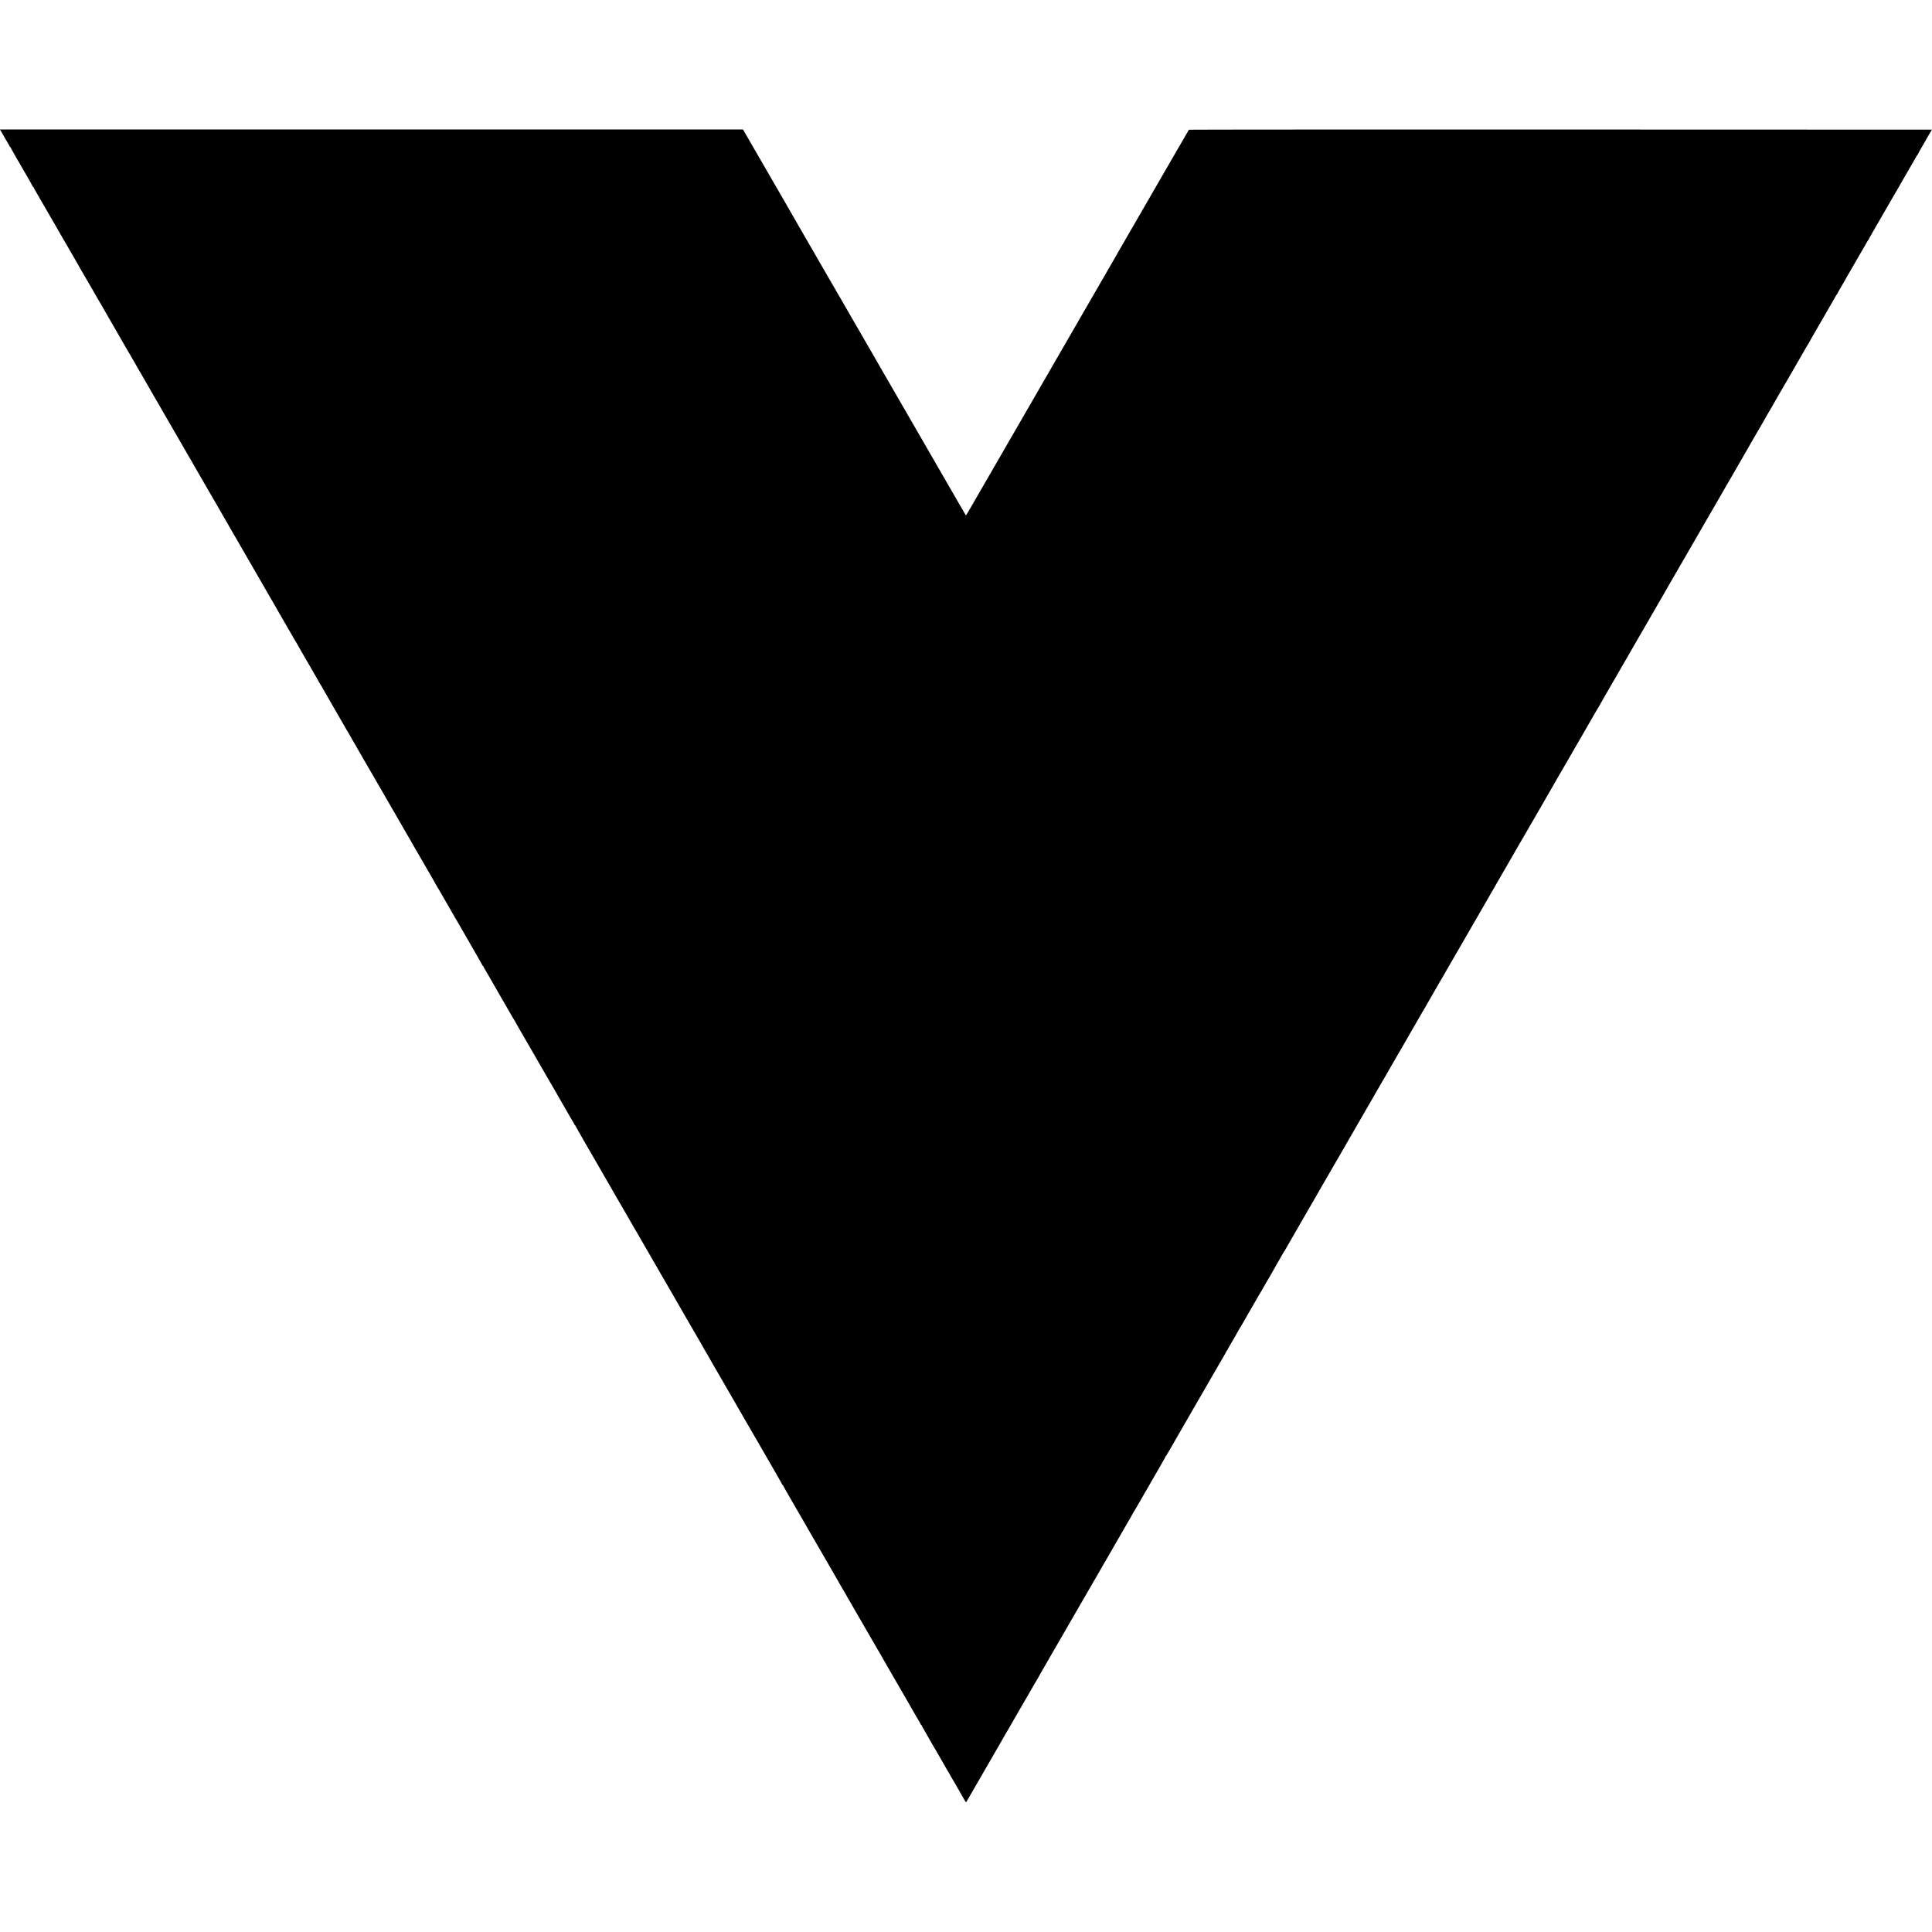
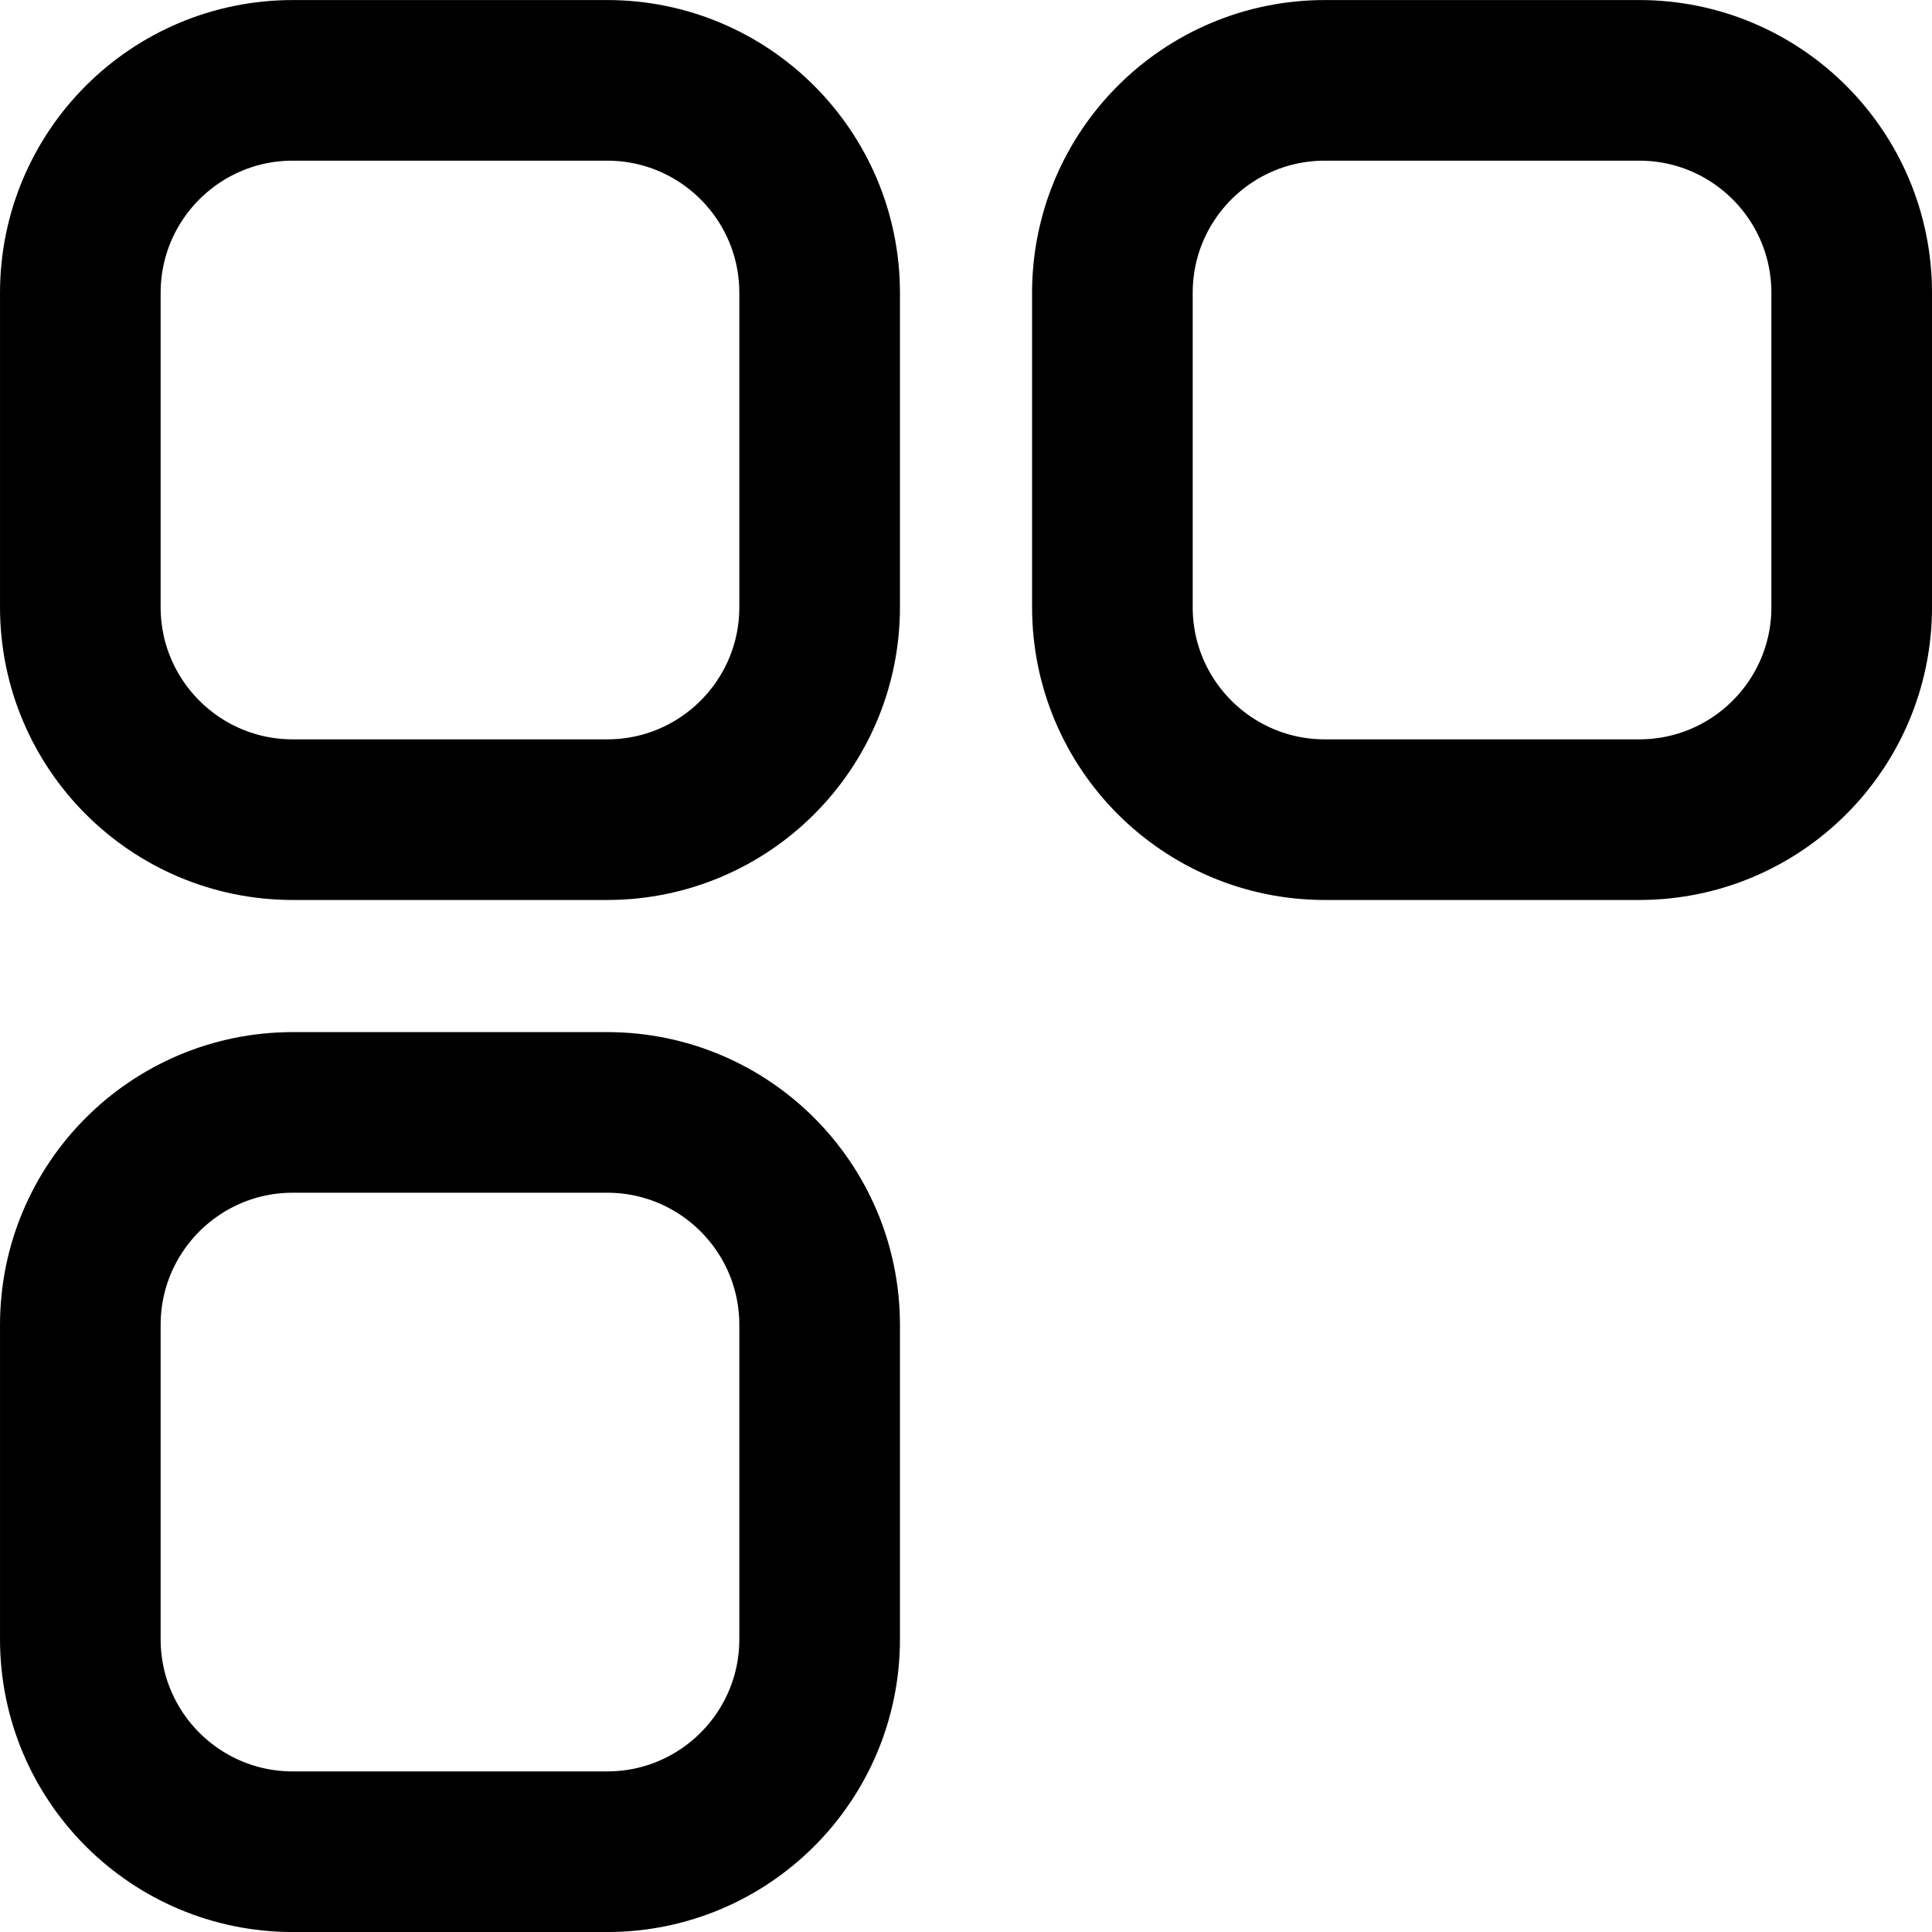
- <svg xmlns="http://www.w3.org/2000/svg" version="1.0" width="16pt" height="16pt" viewBox="0 0 16 16" preserveAspectRatio="xMidYMid meet">
-   <g transform="translate(0,16) scale(0.00032,-0.00032)" fill="#000000" stroke="none">
-     <path d="M18 46618 c45 -75 122 -207 122 -211 0 -2 25 -45 55 -95 30 -50 55 -96 55 -102 0 -5 5 -10 10 -10 6 0 10 -4 10 -9 0 -5 73 -135 161 -288 89 -153 173 -298 187 -323 14 -25 32 -57 41 -72 88 -149 187 -324 189 -335 2 -7 8 -13 13 -13 5 0 9 -4 9 -10 0 -5 46 -89 103 -187 175 -302 490 -846 507 -876 8 -16 20 -36 25 -45 28 -46 290 -498 339 -585 13 -23 74 -129 136 -236 61 -107 123 -215 137 -240 14 -25 29 -50 33 -56 5 -5 23 -37 40 -70 18 -33 38 -67 44 -75 11 -16 21 -33 63 -109 14 -25 29 -50 33 -56 4 -5 21 -35 38 -65 55 -100 261 -455 269 -465 4 -5 14 -21 20 -35 15 -29 41 -75 103 -180 24 -41 52 -88 60 -105 9 -16 57 -100 107 -185 112 -193 362 -626 380 -660 8 -14 23 -38 33 -55 11 -16 23 -37 27 -45 4 -8 26 -46 48 -85 23 -38 53 -90 67 -115 46 -81 64 -113 178 -310 62 -107 121 -210 132 -227 37 -67 56 -99 85 -148 16 -27 32 -57 36 -65 4 -8 15 -27 25 -42 9 -15 53 -89 96 -165 44 -76 177 -307 296 -513 120 -206 268 -463 330 -570 131 -227 117 -203 200 -348 36 -62 73 -125 82 -140 10 -15 21 -34 25 -42 4 -8 20 -37 36 -65 17 -27 38 -65 48 -82 49 -85 64 -111 87 -153 13 -25 28 -49 32 -55 4 -5 78 -134 165 -285 87 -151 166 -288 176 -305 10 -16 26 -43 35 -59 9 -17 125 -217 257 -445 132 -229 253 -441 270 -471 17 -30 45 -79 64 -108 18 -29 33 -54 33 -57 0 -2 20 -37 44 -77 24 -40 123 -212 221 -383 97 -170 190 -330 205 -355 16 -25 39 -65 53 -90 13 -25 81 -144 152 -265 70 -121 137 -238 150 -260 12 -22 37 -65 55 -95 18 -30 43 -73 55 -95 12 -22 48 -85 80 -140 77 -132 163 -280 190 -330 13 -22 71 -123 130 -225 59 -102 116 -199 126 -217 10 -17 29 -50 43 -72 15 -22 26 -43 26 -45 0 -2 27 -50 60 -106 33 -56 60 -103 60 -105 0 -2 55 -98 90 -155 8 -14 182 -316 239 -414 13 -22 45 -79 72 -124 27 -46 49 -86 49 -89 0 -2 14 -24 30 -48 16 -24 30 -46 30 -49 0 -5 74 -135 100 -176 5 -8 24 -42 43 -75 50 -88 58 -101 262 -455 104 -179 199 -345 213 -370 14 -25 28 -49 32 -55 4 -5 17 -26 28 -45 10 -19 62 -109 114 -200 114 -197 133 -230 170 -295 16 -27 33 -57 38 -65 17 -28 96 -165 103 -180 4 -8 16 -28 26 -45 10 -16 77 -131 148 -255 72 -124 181 -313 243 -420 62 -107 121 -209 131 -227 35 -62 323 -560 392 -678 38 -66 83 -145 100 -175 16 -30 33 -59 37 -65 4 -5 17 -27 29 -47 34 -61 56 -100 90 -156 17 -29 31 -55 31 -57 0 -2 17 -32 39 -67 21 -35 134 -229 251 -433 117 -203 235 -407 261 -451 27 -45 49 -85 49 -88 0 -4 8 -19 19 -34 15 -21 200 -341 309 -533 10 -19 33 -58 51 -87 17 -29 31 -54 31 -56 0 -2 25 -44 55 -94 30 -50 55 -95 55 -98 0 -4 6 -15 14 -23 7 -9 27 -41 43 -71 17 -30 170 -297 342 -594 171 -296 311 -542 311 -547 0 -5 5 -9 10 -9 6 0 10 -4 10 -10 0 -5 22 -47 49 -92 27 -46 58 -99 68 -118 24 -43 81 -140 93 -160 5 -8 66 -114 135 -235 69 -121 130 -227 135 -235 12 -21 259 -447 283 -490 10 -19 28 -47 38 -62 11 -14 19 -29 19 -32 0 -3 37 -69 83 -148 99 -170 305 -526 337 -583 13 -22 31 -53 41 -70 11 -16 22 -37 26 -45 7 -14 82 -146 103 -180 14 -24 181 -311 205 -355 13 -22 46 -80 75 -130 29 -49 64 -110 78 -135 14 -25 51 -88 82 -140 31 -52 59 -102 63 -110 4 -8 18 -33 31 -55 205 -353 284 -489 309 -535 17 -30 45 -78 62 -106 18 -28 36 -60 39 -72 4 -12 12 -22 17 -22 5 0 9 -4 9 -10 0 -5 109 -197 241 -427 133 -230 250 -431 259 -448 51 -90 222 -385 280 -485 37 -63 78 -135 92 -160 14 -25 67 -117 118 -205 51 -88 101 -175 111 -193 34 -58 55 -95 149 -257 51 -88 101 -173 110 -190 9 -16 76 -131 147 -255 72 -124 140 -241 151 -260 61 -108 281 -489 355 -615 38 -66 77 -133 87 -150 35 -63 91 -161 100 -175 14 -23 99 -169 128 -220 54 -97 135 -235 142 -245 4 -5 20 -32 35 -60 26 -48 238 -416 276 -480 10 -16 26 -46 37 -65 30 -53 382 -661 403 -695 10 -16 22 -37 26 -45 4 -8 26 -48 50 -88 24 -41 43 -75 43 -77 0 -2 22 -40 50 -85 27 -45 50 -84 50 -86 0 -3 38 -69 83 -147 84 -142 302 -520 340 -587 10 -19 34 -60 52 -90 18 -30 44 -75 57 -100 14 -25 45 -79 70 -120 25 -41 56 -96 70 -121 14 -25 77 -133 138 -240 62 -107 122 -210 132 -229 25 -43 310 -535 337 -581 11 -19 26 -45 34 -59 17 -32 238 -414 266 -460 11 -19 24 -41 28 -49 3 -7 75 -133 160 -278 84 -146 153 -269 153 -274 0 -5 5 -9 10 -9 6 0 10 -4 10 -10 0 -5 82 -150 181 -322 182 -314 201 -346 240 -415 12 -21 80 -139 152 -263 71 -124 141 -245 155 -270 14 -25 28 -49 32 -55 6 -8 145 -248 220 -380 37 -66 209 -362 229 -395 11 -19 24 -42 28 -49 4 -8 67 -118 140 -243 73 -125 133 -230 133 -233 0 -2 15 -28 33 -57 19 -29 47 -78 64 -108 17 -30 53 -93 79 -139 53 -90 82 -141 157 -272 82 -142 115 -199 381 -659 142 -245 268 -463 281 -485 12 -22 71 -125 132 -230 60 -104 172 -298 248 -430 76 -132 146 -253 156 -270 11 -16 22 -36 26 -44 3 -8 30 -54 60 -103 29 -49 53 -91 53 -93 0 -3 18 -34 40 -70 22 -36 40 -67 40 -69 0 -2 37 -66 81 -142 45 -77 98 -168 119 -204 20 -36 47 -81 58 -100 12 -19 27 -47 33 -62 6 -16 15 -28 20 -28 5 0 9 -4 9 -9 0 -6 63 -118 140 -251 77 -133 140 -243 140 -245 0 -2 18 -33 41 -70 22 -37 49 -83 60 -101 10 -19 29 -51 40 -71 25 -45 109 -189 126 -218 7 -11 17 -29 22 -40 6 -11 22 -38 35 -60 14 -22 37 -62 52 -90 14 -27 35 -62 45 -77 11 -14 19 -29 19 -32 0 -3 18 -35 40 -71 22 -36 40 -67 40 -69 0 -2 19 -35 42 -72 23 -38 55 -94 72 -124 26 -47 139 -244 171 -298 6 -9 21 -36 34 -60 28 -48 37 -51 51 -19 6 12 19 36 29 52 10 17 27 46 38 65 11 19 104 181 208 360 103 179 199 345 213 370 14 25 42 74 64 109 21 34 38 65 38 67 0 2 18 33 40 69 22 36 40 67 40 69 0 3 177 310 199 346 16 26 136 234 140 244 2 5 25 44 52 88 27 44 49 81 49 84 0 2 18 34 40 70 22 36 40 67 40 69 0 2 20 36 43 77 35 58 169 289 297 513 9 17 50 86 90 155 40 69 86 150 103 180 16 30 35 62 41 70 6 8 16 24 22 35 35 64 72 129 167 293 59 100 116 199 127 220 11 20 30 53 41 72 43 72 1070 1850 1121 1940 14 25 65 113 113 195 48 83 96 166 107 185 10 19 28 50 38 68 11 18 73 124 137 235 64 111 175 303 246 427 71 124 173 299 225 390 52 91 116 202 143 248 27 45 49 85 49 89 0 4 6 14 14 22 7 9 28 43 46 76 26 47 251 436 378 655 11 19 29 51 40 70 11 19 101 176 201 348 99 172 181 317 181 323 0 5 5 9 10 9 6 0 10 5 10 11 0 6 8 23 18 37 11 15 32 52 49 82 16 30 130 228 253 440 122 212 234 405 248 430 13 25 39 70 57 100 39 65 69 117 130 225 25 44 50 87 55 95 12 19 78 134 220 380 61 107 129 224 150 260 161 277 222 382 246 425 15 28 47 83 71 123 24 41 43 78 43 83 0 5 4 9 8 9 4 0 13 12 19 28 7 15 23 45 36 67 66 110 277 478 277 483 0 3 6 13 14 21 7 9 27 41 43 71 17 30 45 80 63 110 34 57 375 649 394 685 6 11 16 27 22 35 6 8 26 42 44 75 18 33 41 74 51 90 10 17 24 41 32 55 54 97 72 128 88 152 11 14 19 28 19 30 0 3 79 141 175 308 96 167 175 305 175 308 0 3 6 13 14 21 7 9 26 39 41 66 33 60 276 483 338 587 24 40 46 80 50 88 4 8 13 24 20 35 14 23 95 163 125 215 11 19 52 91 92 160 40 69 80 139 90 155 9 17 103 179 207 360 105 182 200 346 211 365 103 181 463 802 489 845 7 11 15 27 19 35 4 8 29 51 55 95 64 110 828 1433 848 1470 9 17 24 41 33 55 9 14 29 48 45 77 15 28 52 93 82 145 30 51 62 107 71 123 17 30 231 398 400 690 51 88 103 179 115 202 12 23 26 48 32 55 6 7 24 38 40 68 17 30 61 107 98 170 37 63 84 144 103 180 19 36 41 72 48 81 8 8 14 18 14 21 0 4 27 51 59 106 32 55 72 124 89 154 16 29 71 125 122 213 51 88 104 180 118 205 13 25 28 50 32 55 4 6 17 26 28 45 11 19 45 80 77 135 31 55 66 116 77 135 11 19 88 152 171 295 401 694 620 1072 650 1125 11 19 87 152 170 295 83 143 158 273 166 288 9 16 21 36 26 45 6 9 31 52 55 96 25 43 54 94 66 115 11 20 95 164 186 321 91 157 173 299 182 315 9 17 26 46 37 65 12 19 66 114 121 210 56 96 108 186 117 200 8 14 24 40 34 59 24 45 383 664 412 713 5 9 17 29 26 45 15 28 120 210 241 419 36 61 68 117 72 125 4 8 12 23 19 34 35 57 245 420 262 453 11 20 35 61 53 90 17 29 32 54 32 56 0 3 28 51 62 108 33 57 70 119 80 138 10 19 23 42 28 50 5 8 32 53 59 100 27 47 149 258 271 470 122 212 234 405 248 430 30 53 62 108 80 135 6 11 15 27 19 35 4 8 85 150 181 315 96 165 187 323 202 350 31 56 116 202 130 225 5 8 25 42 43 75 19 33 92 159 162 280 149 257 157 271 202 350 19 33 38 67 43 75 9 14 228 392 275 475 12 22 55 96 95 165 40 69 80 139 90 155 24 42 202 350 221 383 9 15 27 47 41 72 14 25 75 131 136 236 61 106 121 210 134 232 99 172 271 470 279 482 5 8 23 40 40 70 18 30 81 141 142 245 60 105 121 210 135 235 14 25 71 124 127 220 56 96 143 247 194 335 51 88 96 167 102 175 14 24 180 311 204 355 23 43 340 590 356 615 5 8 50 87 101 175 171 301 517 898 582 1008 25 43 46 81 46 83 0 2 12 23 27 47 14 23 40 67 56 97 16 30 35 62 42 70 7 8 15 22 18 30 4 8 20 38 37 65 16 28 33 57 37 65 6 12 111 196 143 250 5 8 55 95 112 193 57 98 113 195 126 215 12 20 27 46 32 57 6 11 14 27 20 35 5 8 76 130 156 270 80 140 165 287 187 325 23 39 52 90 66 115 13 25 30 52 37 61 8 8 14 18 14 21 0 4 41 77 92 165 50 87 175 302 276 478 101 176 208 360 236 408 28 49 67 117 86 152 19 35 41 70 48 77 6 6 12 15 12 19 0 7 124 224 167 291 12 21 23 40 23 42 0 2 21 40 46 83 26 43 55 92 64 109 54 95 327 568 354 614 19 30 45 75 59 100 71 128 82 145 89 148 4 2 8 8 8 13 0 5 42 82 94 172 311 538 496 858 518 897 14 25 40 70 58 100 18 30 42 71 53 90 10 19 79 139 152 265 73 127 142 246 153 265 10 19 43 76 72 125 29 50 63 108 75 130 65 116 80 140 87 143 4 2 8 8 8 12 0 8 114 212 140 250 6 8 14 24 20 35 5 11 54 97 108 190 l100 170 -9611 3 c-5286 1 -9614 -1 -9618 -5 -5 -6 -419 -719 -619 -1068 -89 -155 -267 -463 -323 -560 -38 -66 -81 -140 -95 -165 -31 -56 -263 -457 -526 -910 -110 -190 -224 -388 -254 -440 -29 -52 -61 -109 -71 -125 -23 -39 -243 -420 -268 -465 -11 -19 -204 -352 -428 -740 -224 -388 -477 -826 -563 -975 -85 -148 -185 -322 -222 -385 -37 -63 -120 -207 -185 -320 -65 -113 -177 -306 -248 -430 -72 -124 -172 -297 -222 -385 -51 -88 -142 -245 -202 -350 -131 -226 -247 -427 -408 -705 -65 -113 -249 -432 -410 -710 -160 -278 -388 -673 -506 -877 -118 -205 -216 -373 -219 -373 -3 0 -52 82 -109 183 -58 100 -144 250 -192 332 -95 164 -402 696 -647 1120 -85 149 -228 396 -317 550 -212 365 -982 1700 -1008 1745 -10 19 -43 76 -72 125 -29 50 -64 110 -77 135 -14 25 -63 110 -110 190 -47 80 -96 165 -110 190 -14 25 -99 171 -188 325 -89 154 -174 300 -188 325 -13 25 -64 113 -112 195 -48 83 -140 242 -205 355 -65 113 -183 317 -263 454 -79 137 -152 264 -163 282 -50 89 -335 583 -354 614 -12 19 -34 58 -50 85 -15 28 -129 226 -253 440 -124 215 -235 408 -247 430 -12 22 -69 121 -127 220 -58 99 -226 389 -373 645 -148 256 -324 561 -392 678 -67 117 -134 232 -147 255 -13 23 -33 59 -46 80 l-22 37 -9615 0 -9615 0 20 -32z" />
+ <svg xmlns="http://www.w3.org/2000/svg" width="60.472" height="60.472" viewBox="0 0 16 16">
+   <g transform="matrix(.083795 0 0 .083795 -4.04322 -.743883)" stroke="#000" fill="none" stroke-width="15.875">
+     <rect ry="21" y="16.819" x="56.19" height="73.067" width="73.067" />
+     <rect ry="21" y="16.819" x="158.19" height="73.067" width="73.067" />
+     <rect ry="21" y="118.819" x="56.19" height="73.067" width="73.067" />
  </g>
</svg>
